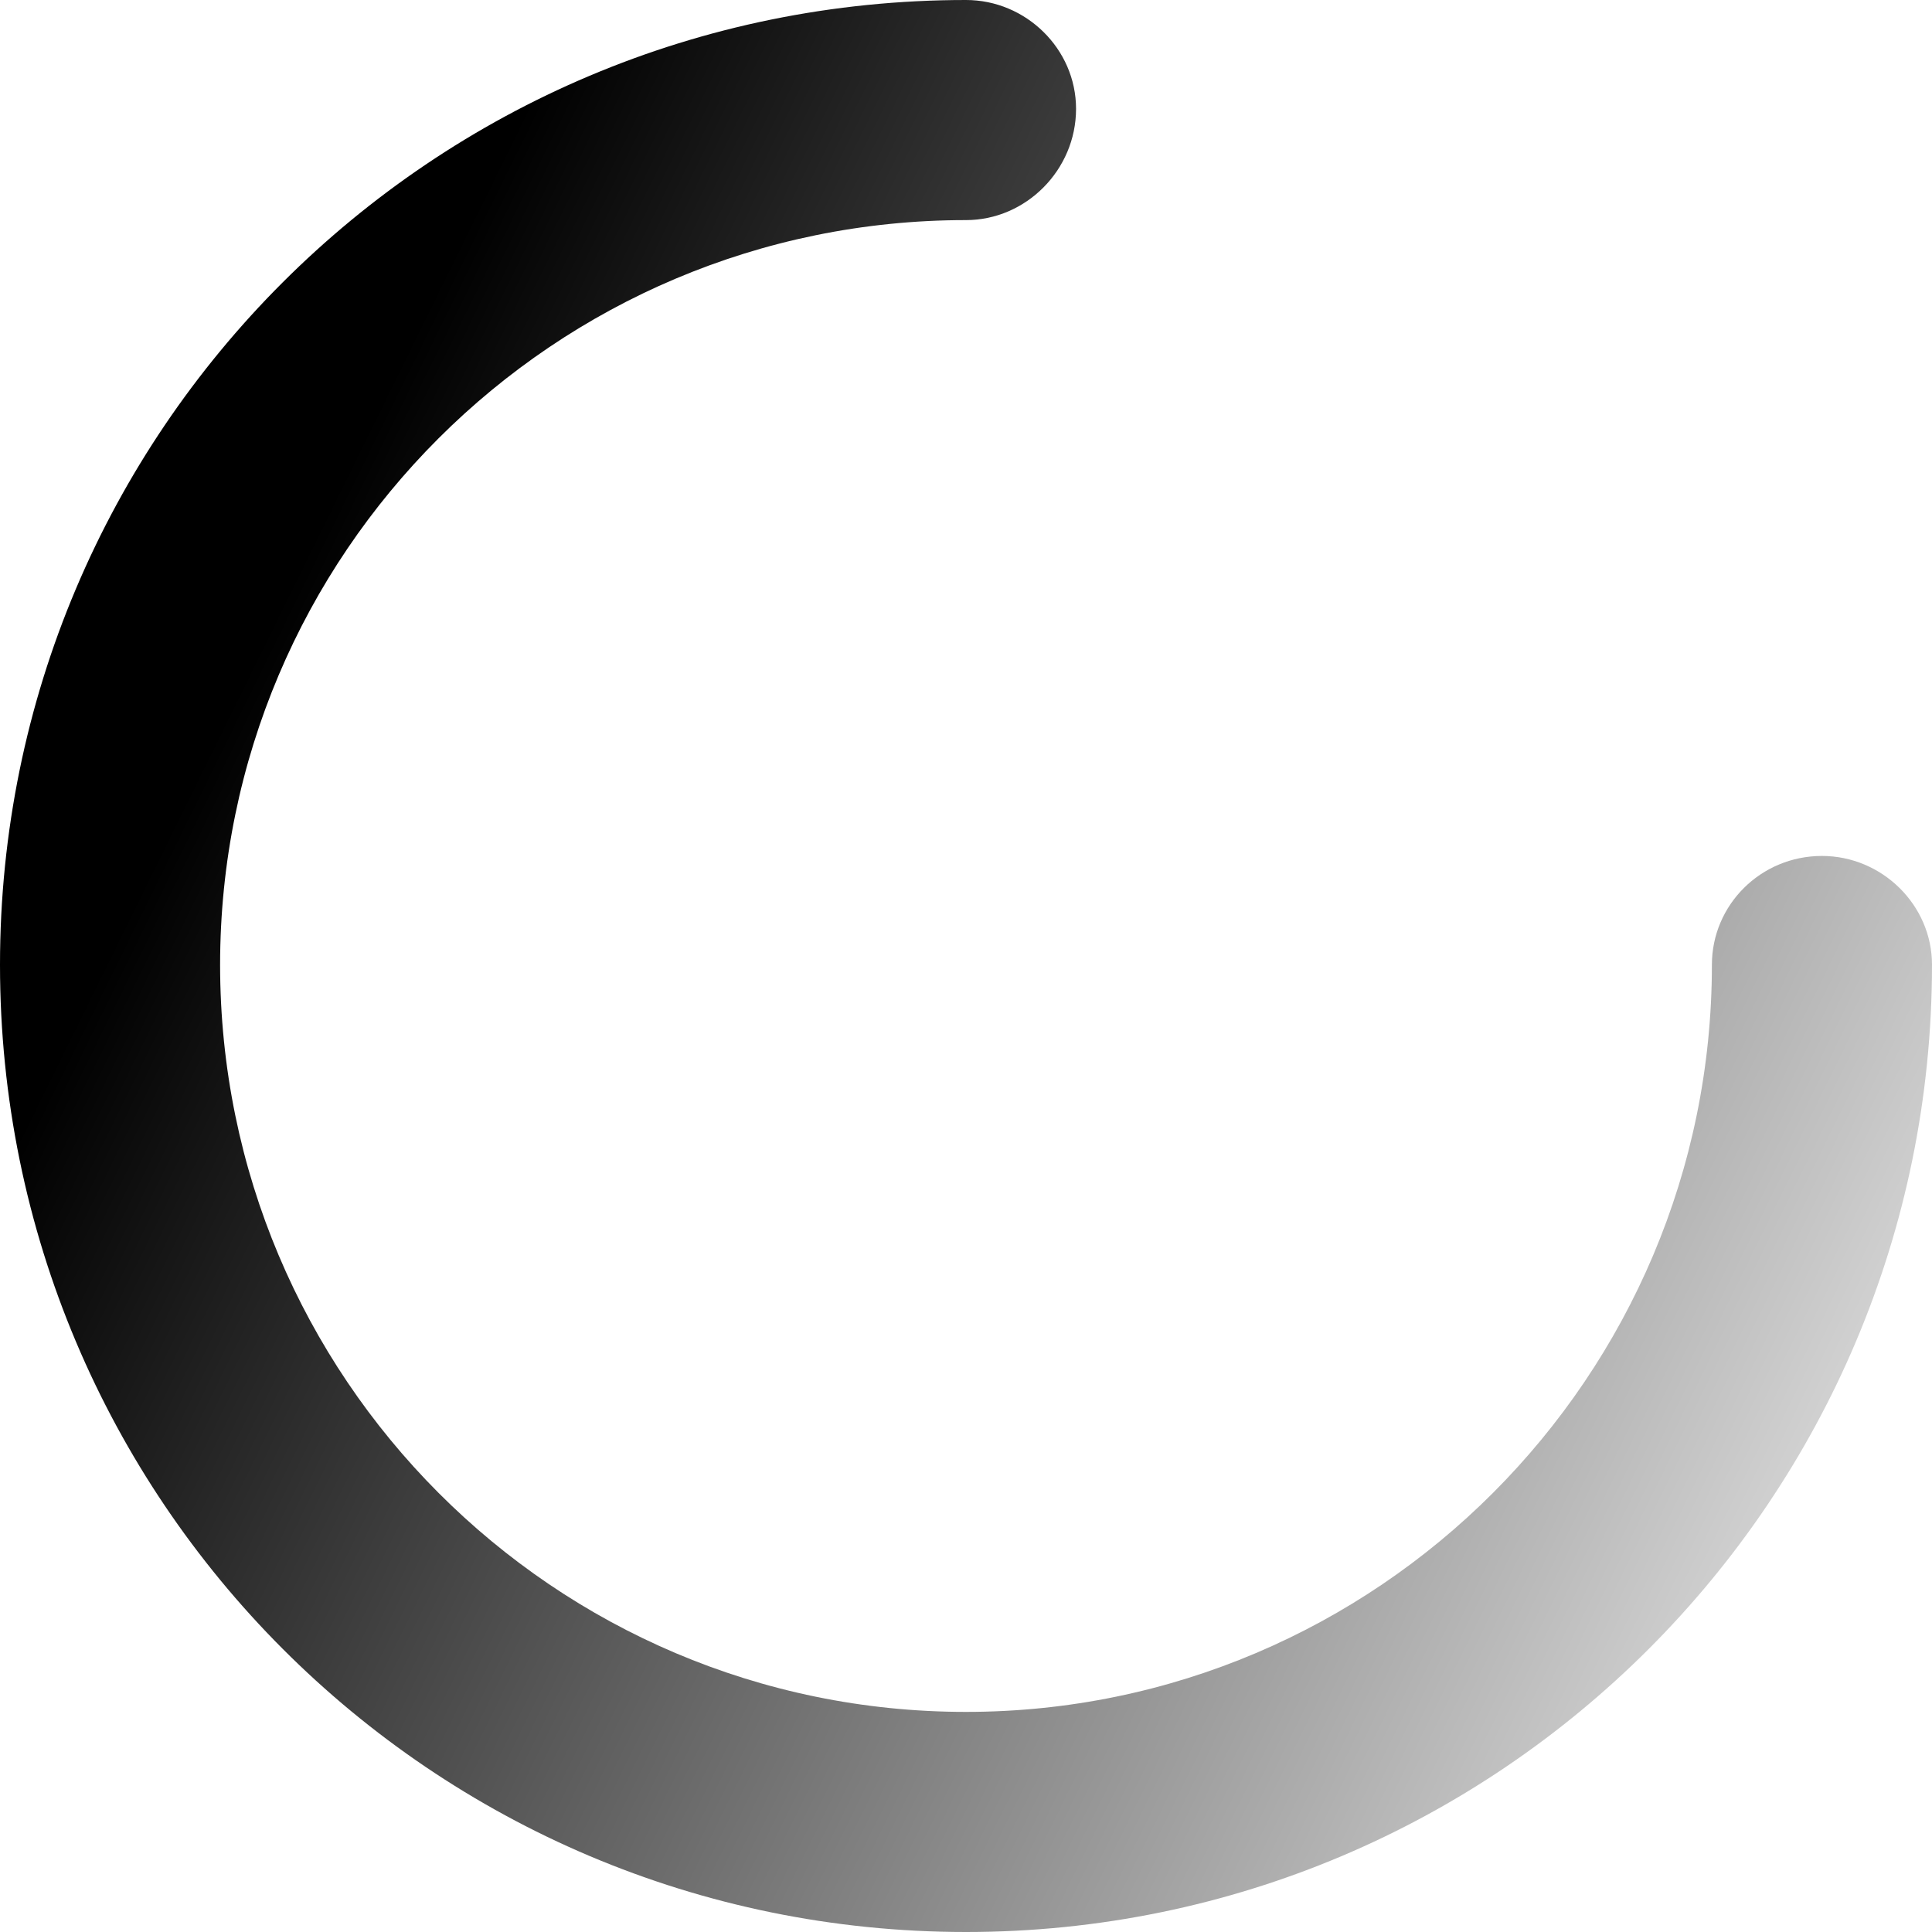
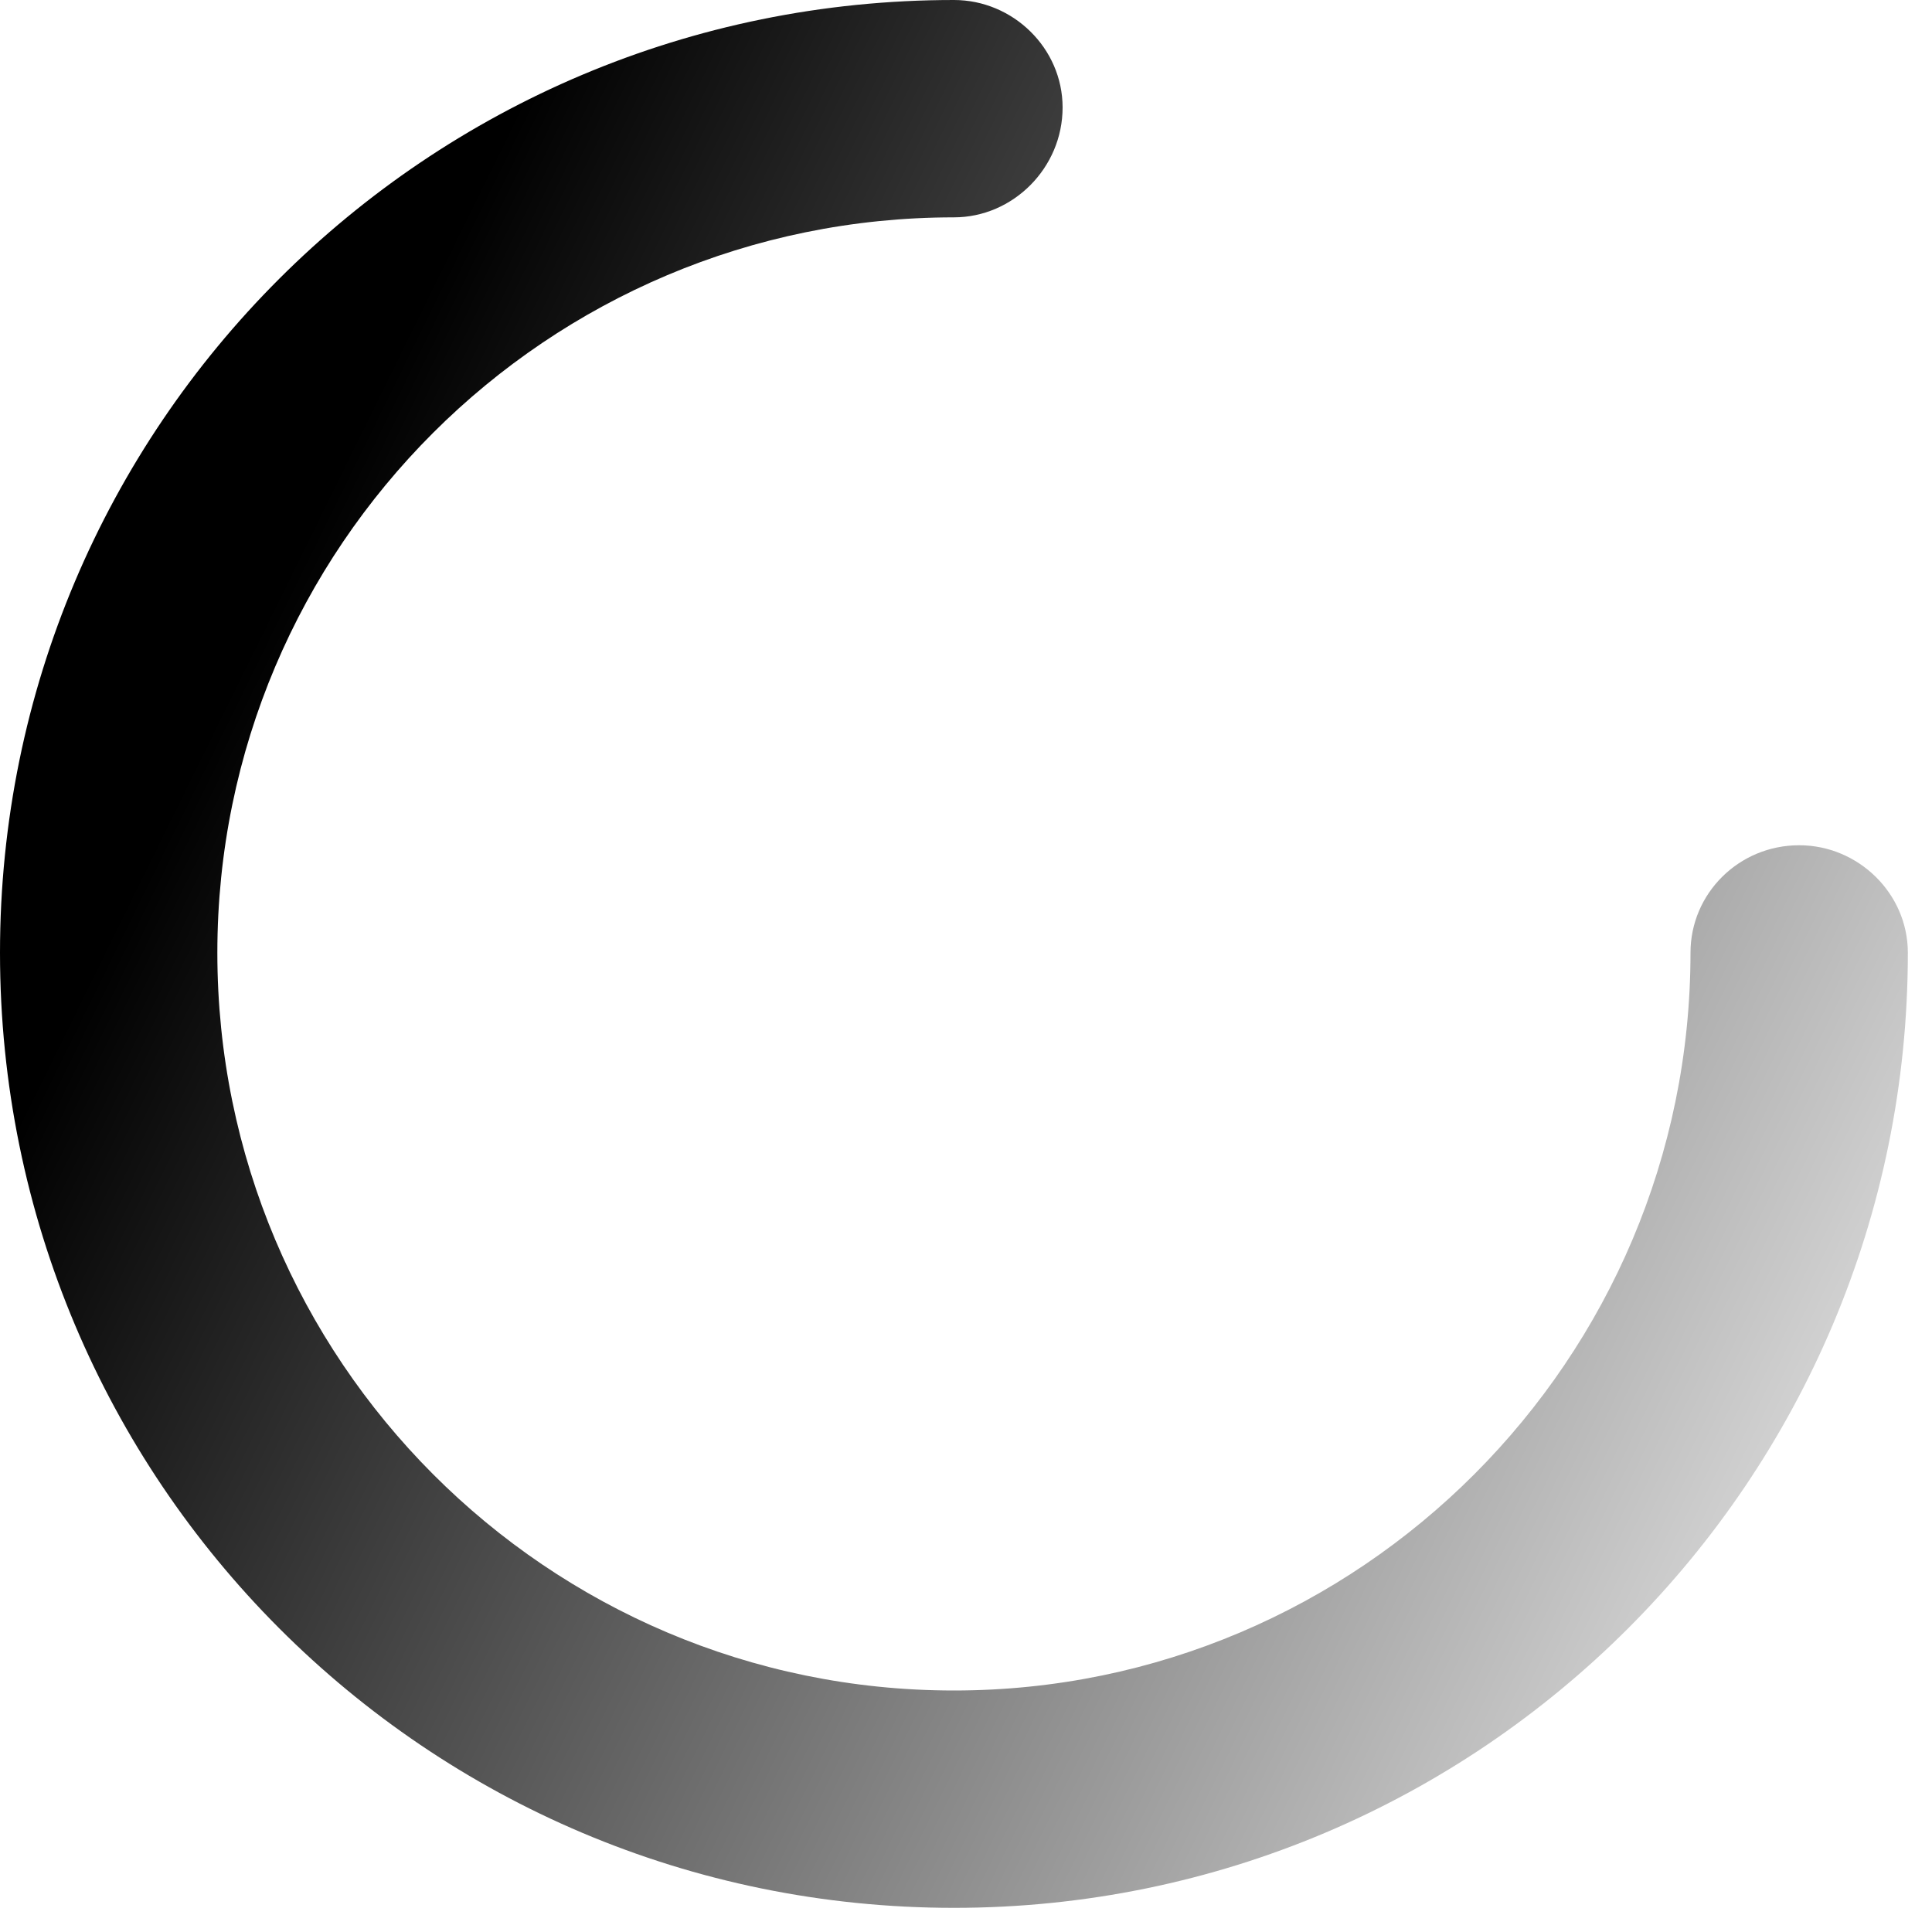
- <svg xmlns="http://www.w3.org/2000/svg" viewBox="0 0 15.8 15.8">
+ <svg xmlns="http://www.w3.org/2000/svg" viewBox="0 0 16 16">
  <defs fill="none">
    <linearGradient x1="20.263" y1="7.9" x2="4.236" y2="-0" id="paint_linear_68_48917_0" gradientUnits="userSpaceOnUse">
      <stop offset="0.001" stop-color="#FFFFFF" stop-opacity="0" />
      <stop offset="0.975" stop-color="#FFFFFF" />
    </linearGradient>
  </defs>
  <mask fill="none" id="mask68_48917" mask-type="alpha" maskUnits="userSpaceOnUse" x="0" y="0">
    <path id="Stroke-2" d="M7.9 0C8.39 0 8.8 0.4 8.8 0.89C8.8 1.39 8.39 1.8 7.9 1.8C4.53 1.8 1.8 4.53 1.8 7.89C1.8 11.26 4.53 14 7.9 14C11.26 14 14 11.26 14 7.89C14 7.4 14.4 7 14.9 7C15.39 7 15.8 7.4 15.8 7.89C15.8 12.26 12.26 15.8 7.9 15.8C3.53 15.8 0 12.26 0 7.89C0 3.53 3.53 0 7.9 0Z" fill="url(#paint_linear_68_48917_0)" fill-opacity="1" fill-rule="nonzero">
      <animateTransform attributeName="transform" attributeType="XML" type="rotate" from="0 8 8" to="360 8 8" dur="2s" repeatCount="indefinite" />
    </path>
  </mask>
  <g mask="url(#mask68_48917)">
    <path id="Fill-1" d="M-0.1 15.89L15.9 15.89L15.9 -0.11L-0.1 -0.11L-0.1 15.89Z" fill-opacity="1" fill-rule="evenodd" />
  </g>
</svg>
